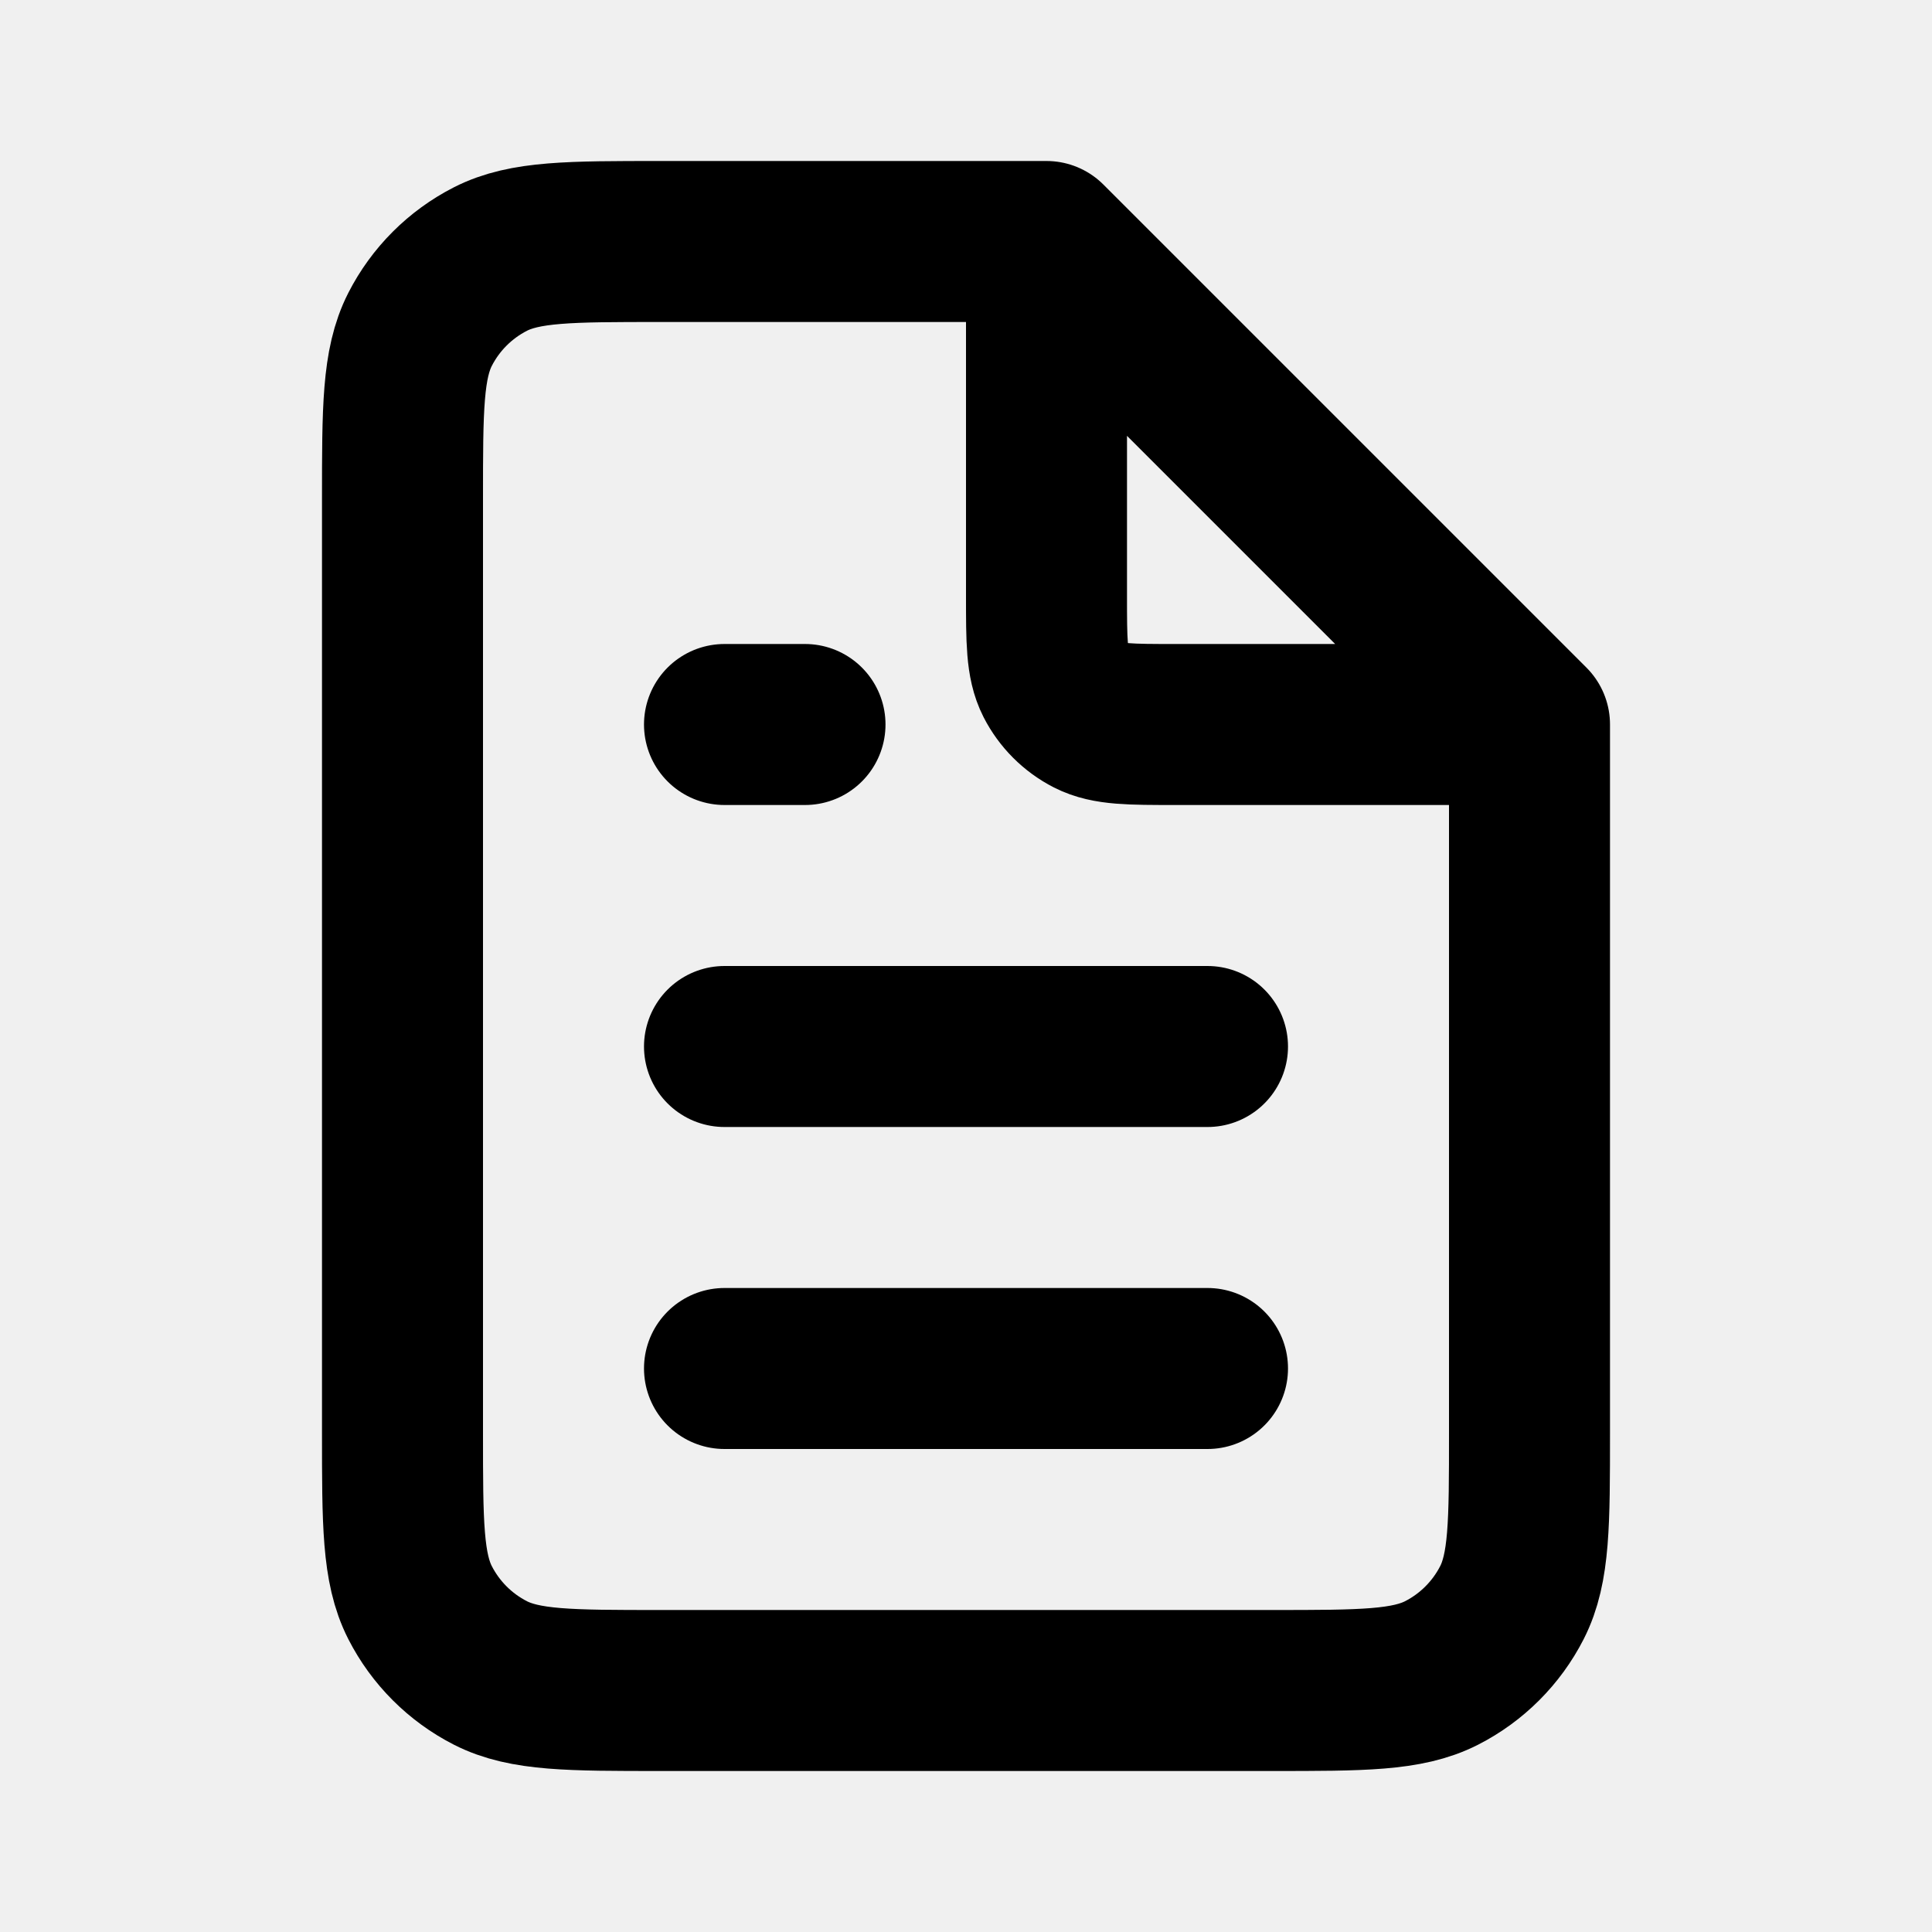
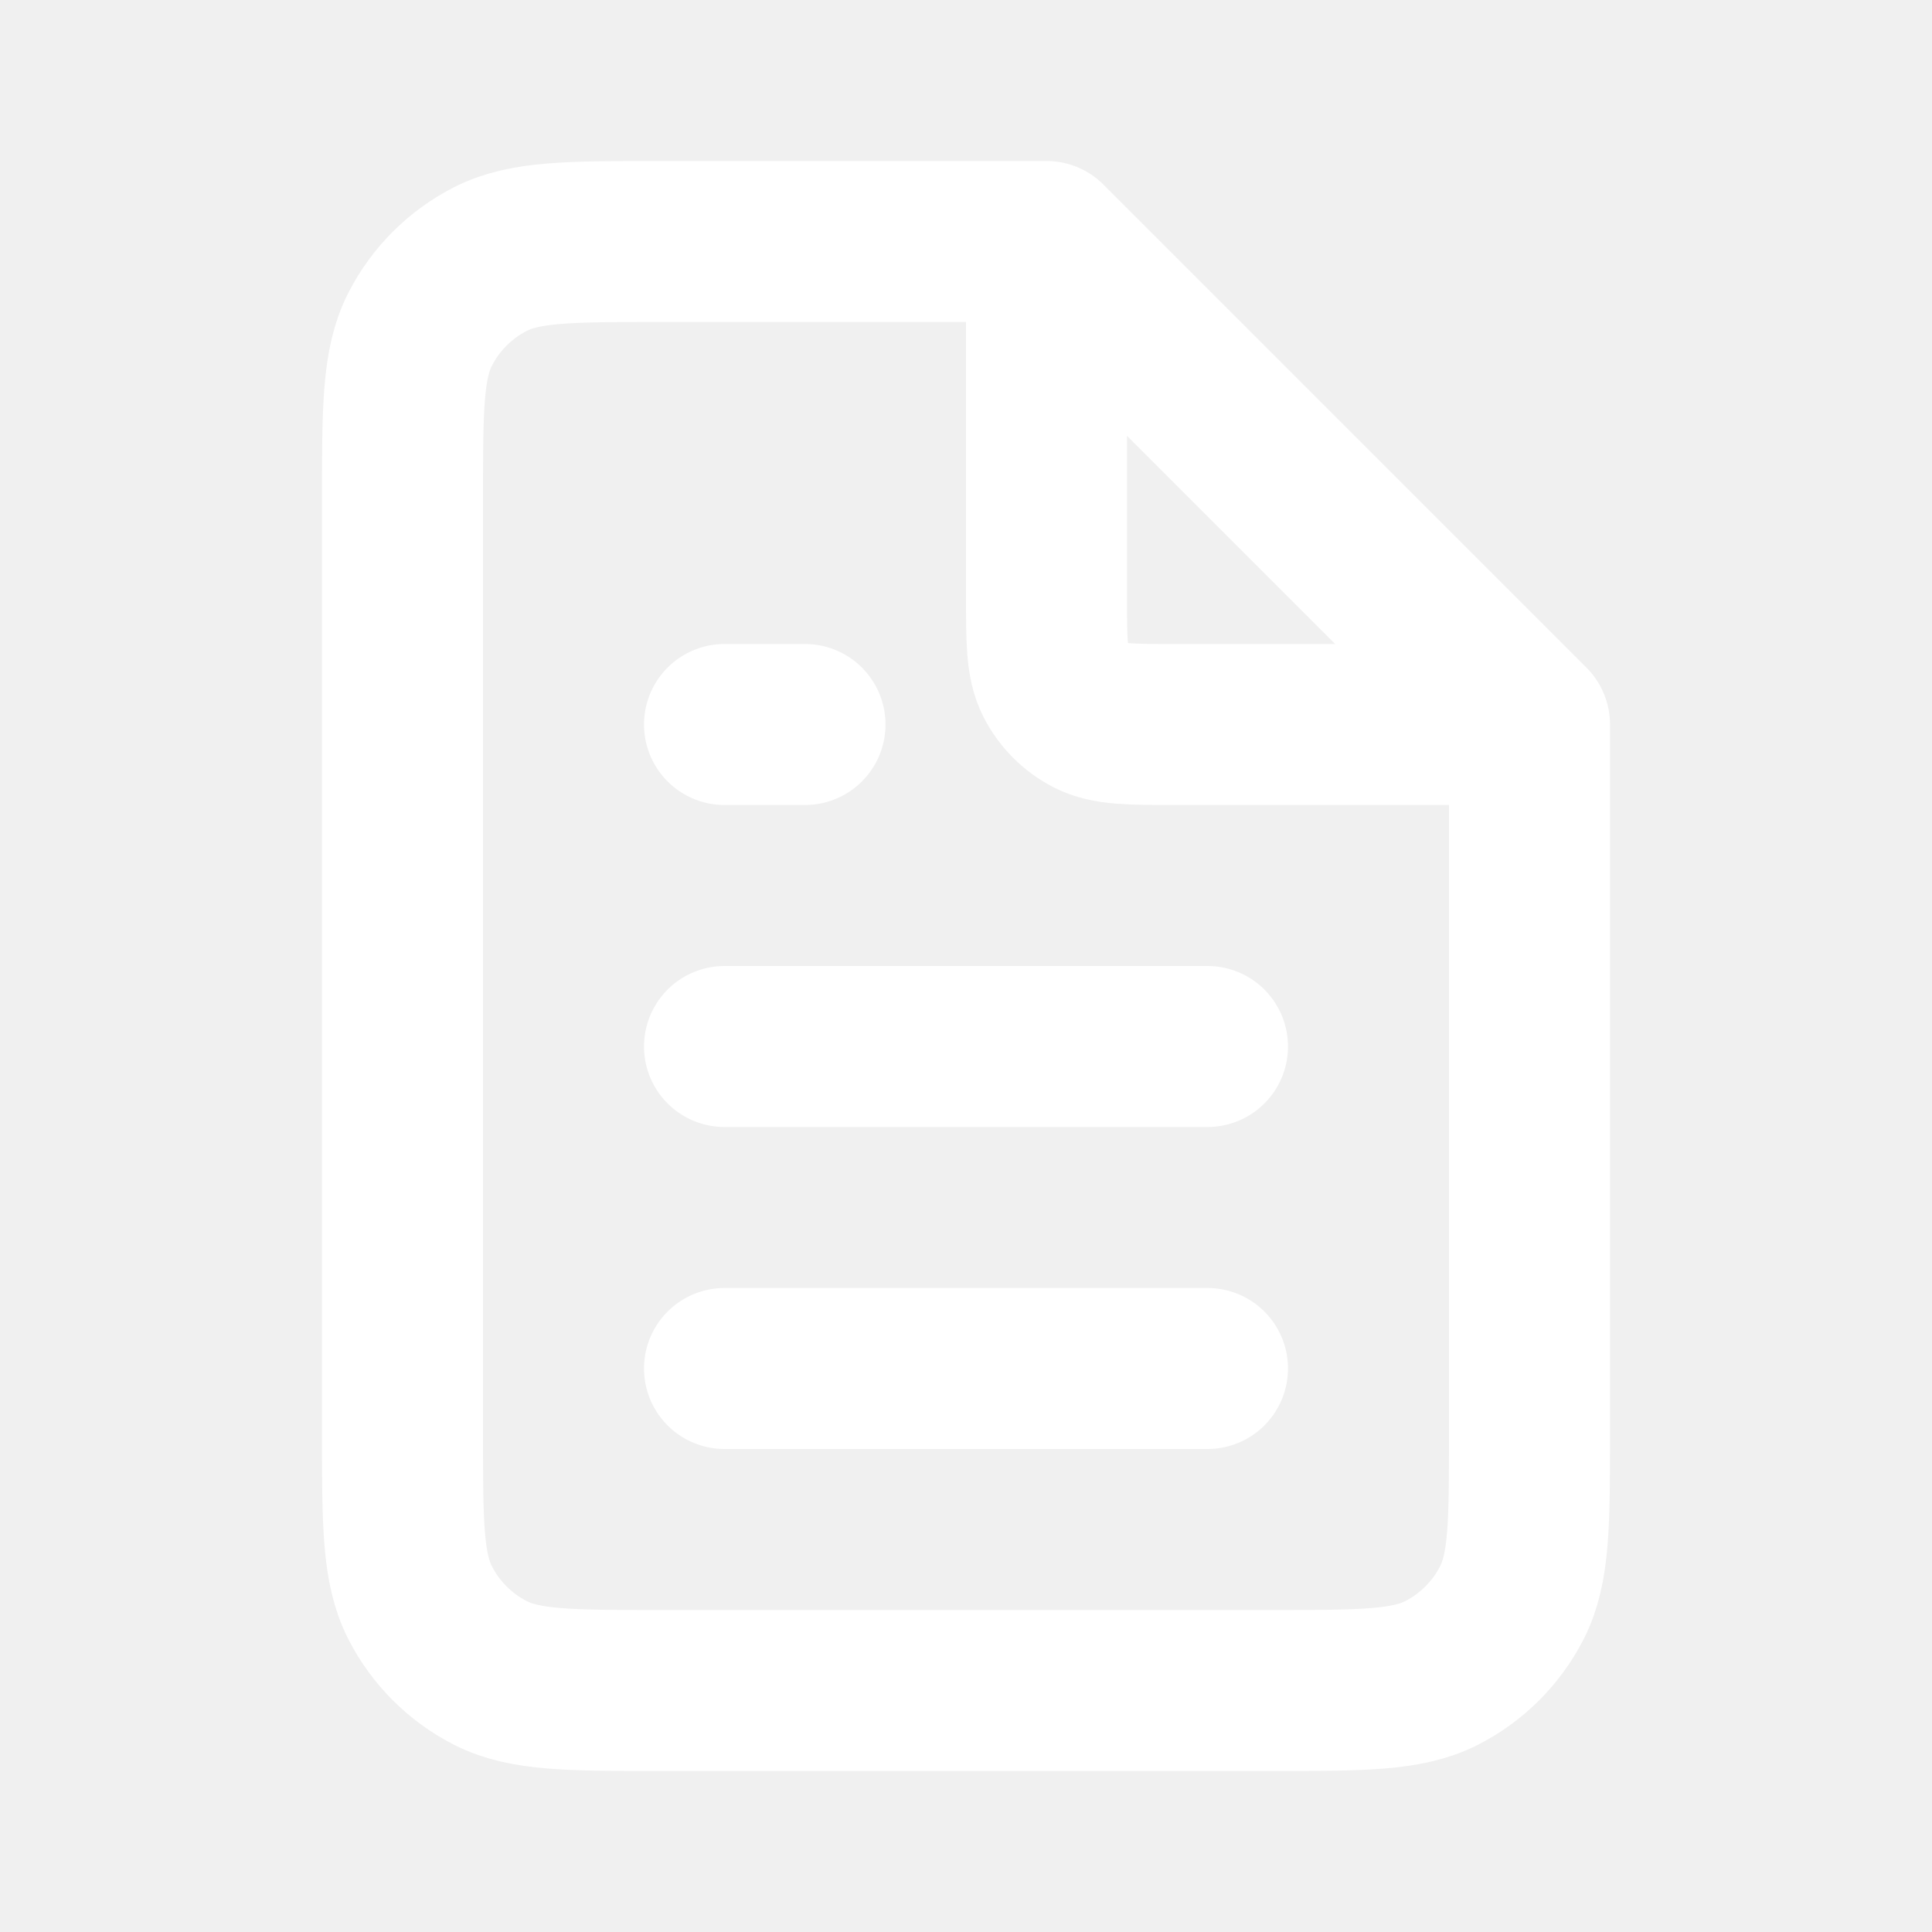
<svg xmlns="http://www.w3.org/2000/svg" viewBox="0 0 24 24" fill="none">
-   <path d="M9 17H15M9 13H15M9 9H10M13 3H8.2C7.08 3 6.52 3 6.092 3.218C5.716 3.41 5.41 3.716 5.218 4.092C5 4.52 5 5.08 5 6.2V17.8C5 18.92 5 19.48 5.218 19.908C5.41 20.284 5.716 20.59 6.092 20.782C6.52 21 7.08 21 8.2 21H15.8C16.92 21 17.48 21 17.908 20.782C18.284 20.59 18.59 20.284 18.782 19.908C19 19.48 19 18.92 19 17.8V9M13 3L19 9M13 3V7.4C13 7.96 13 8.24 13.109 8.454C13.205 8.642 13.358 8.795 13.546 8.891C13.76 9 14.04 9 14.6 9H19" stroke="#000000" stroke-width="2" stroke-linecap="round" stroke-linejoin="round" />
+   <path d="M9 17H15M9 13H15M9 9H10M13 3H8.2C7.08 3 6.52 3 6.092 3.218C5.716 3.41 5.41 3.716 5.218 4.092C5 4.52 5 5.08 5 6.2V17.8C5 18.92 5 19.48 5.218 19.908C5.41 20.284 5.716 20.59 6.092 20.782C6.52 21 7.08 21 8.2 21H15.8C16.92 21 17.48 21 17.908 20.782C18.284 20.59 18.59 20.284 18.782 19.908C19 19.48 19 18.92 19 17.8V9M13 3L19 9M13 3V7.4C13 7.96 13 8.24 13.109 8.454C13.205 8.642 13.358 8.795 13.546 8.891C13.76 9 14.04 9 14.6 9H19" stroke="white" stroke-width="2" stroke-linecap="round" stroke-linejoin="round" />
</svg>
